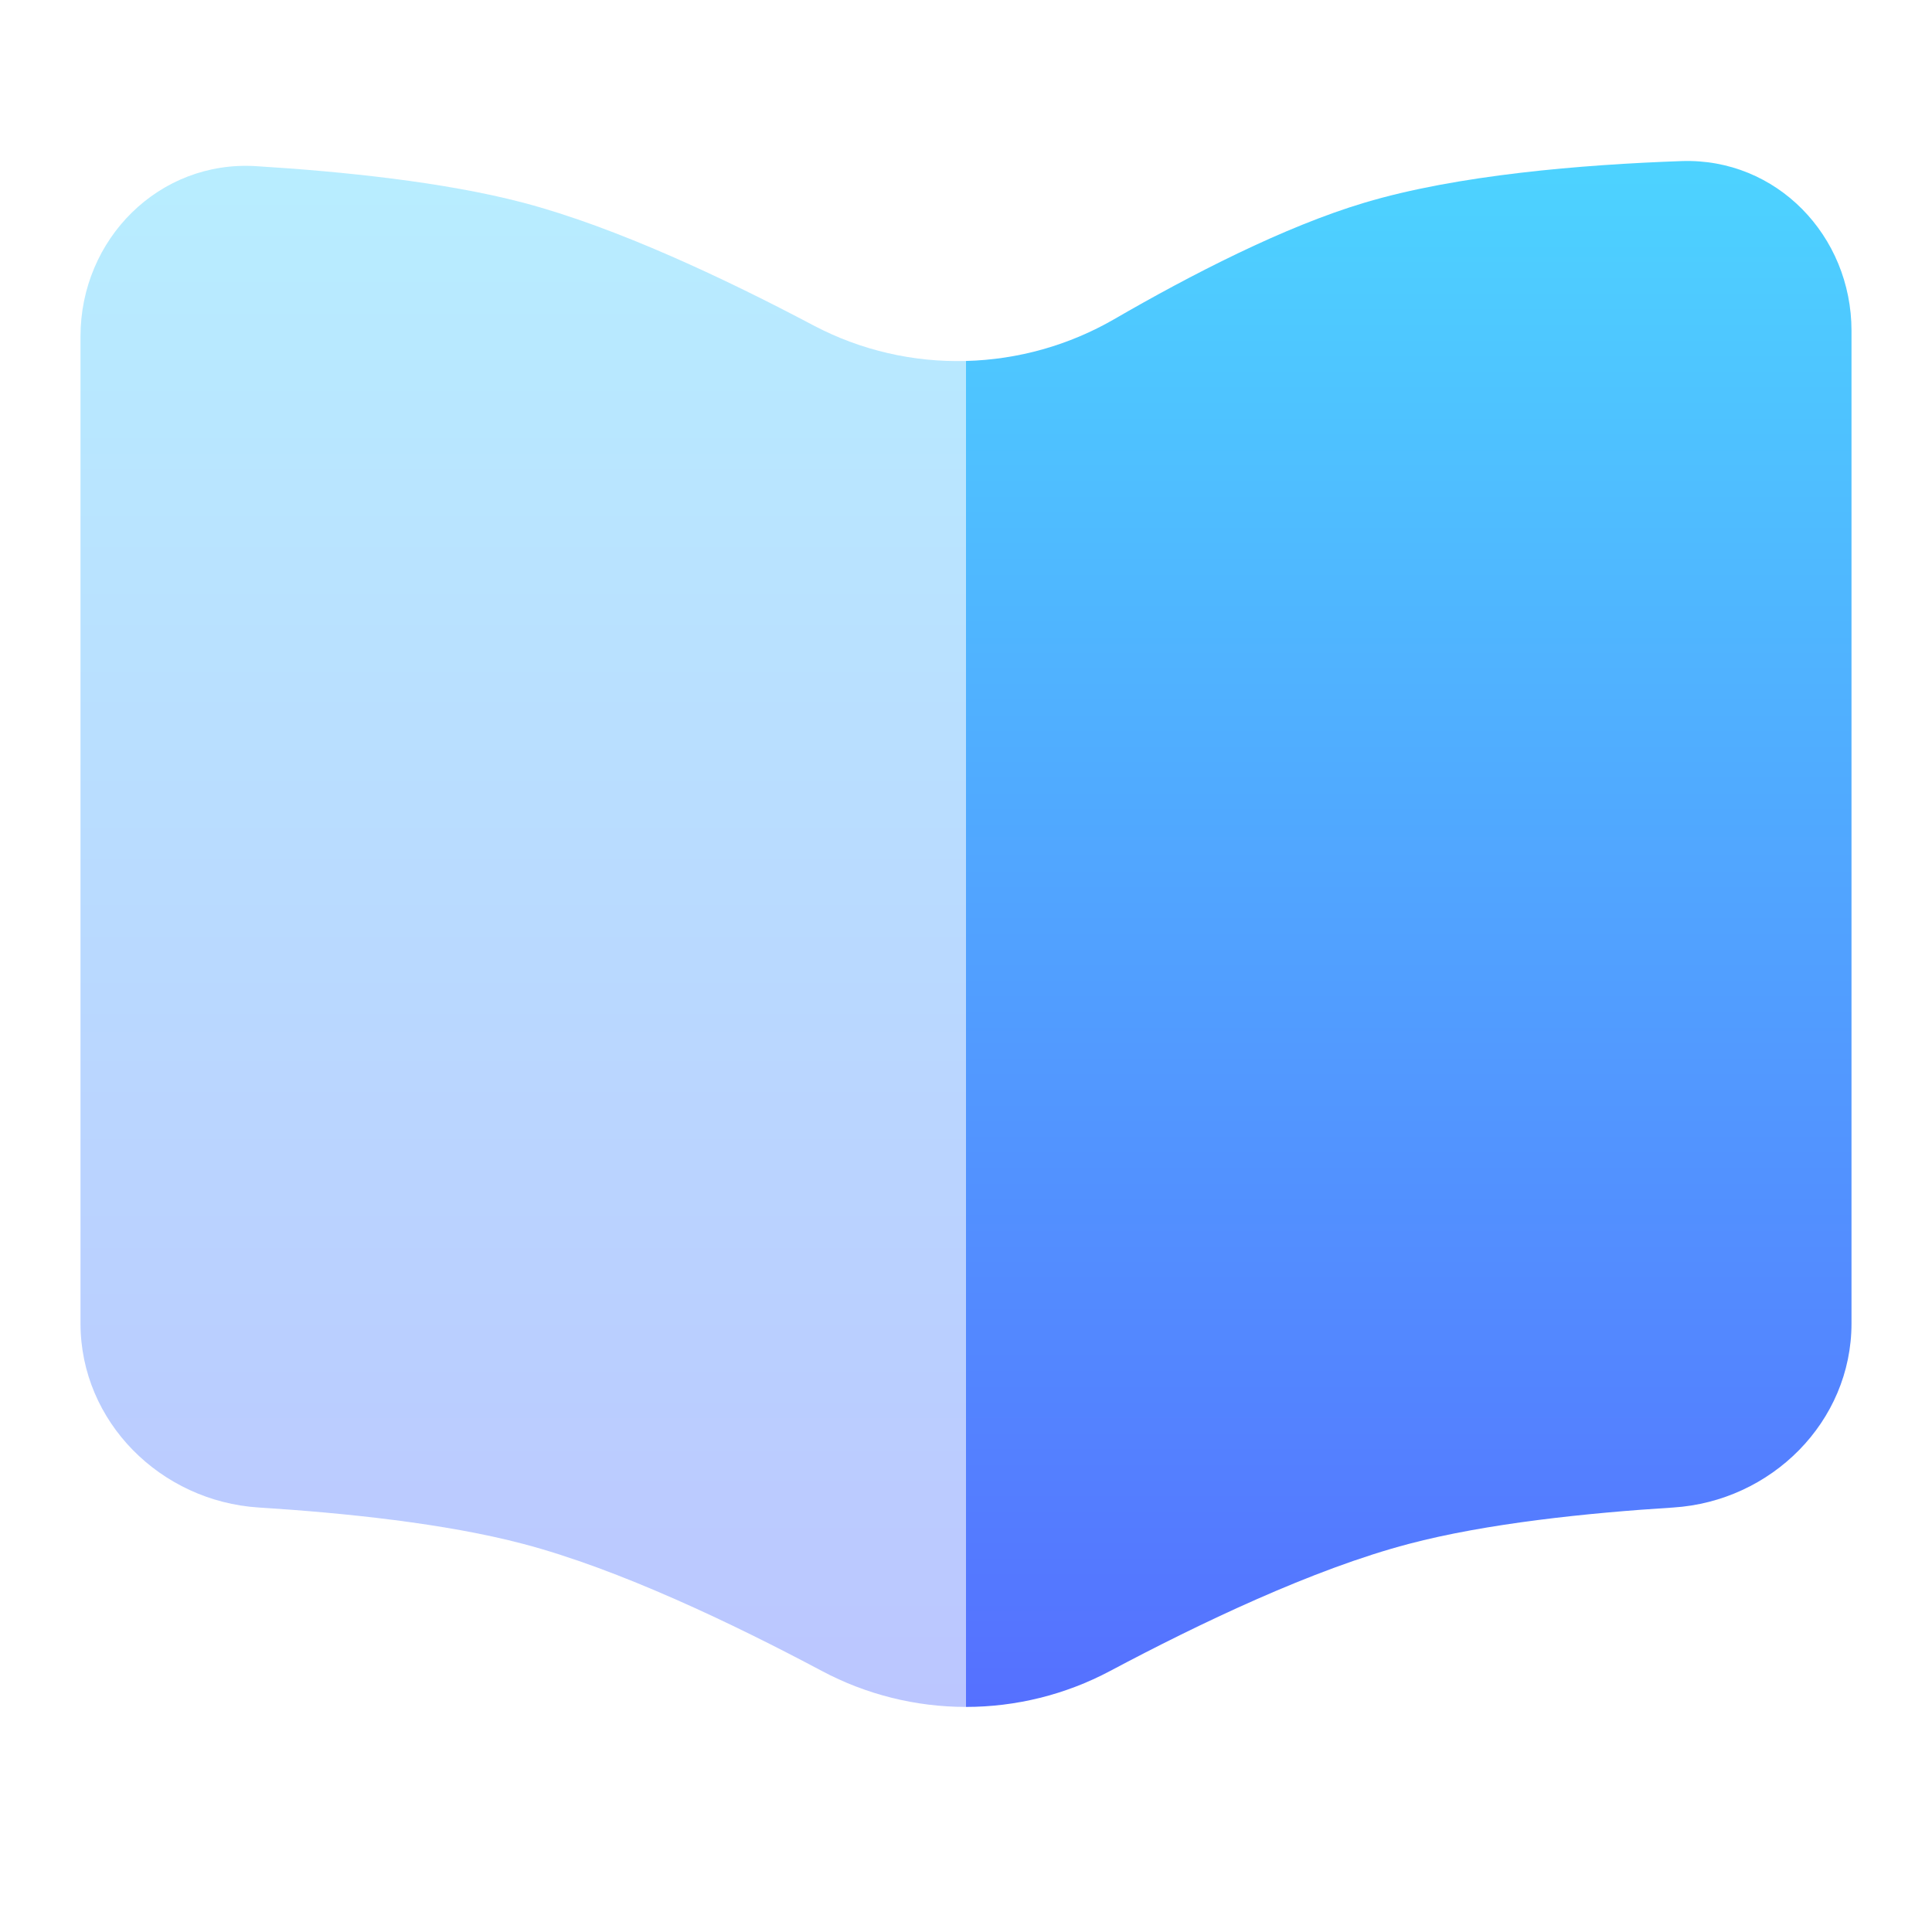
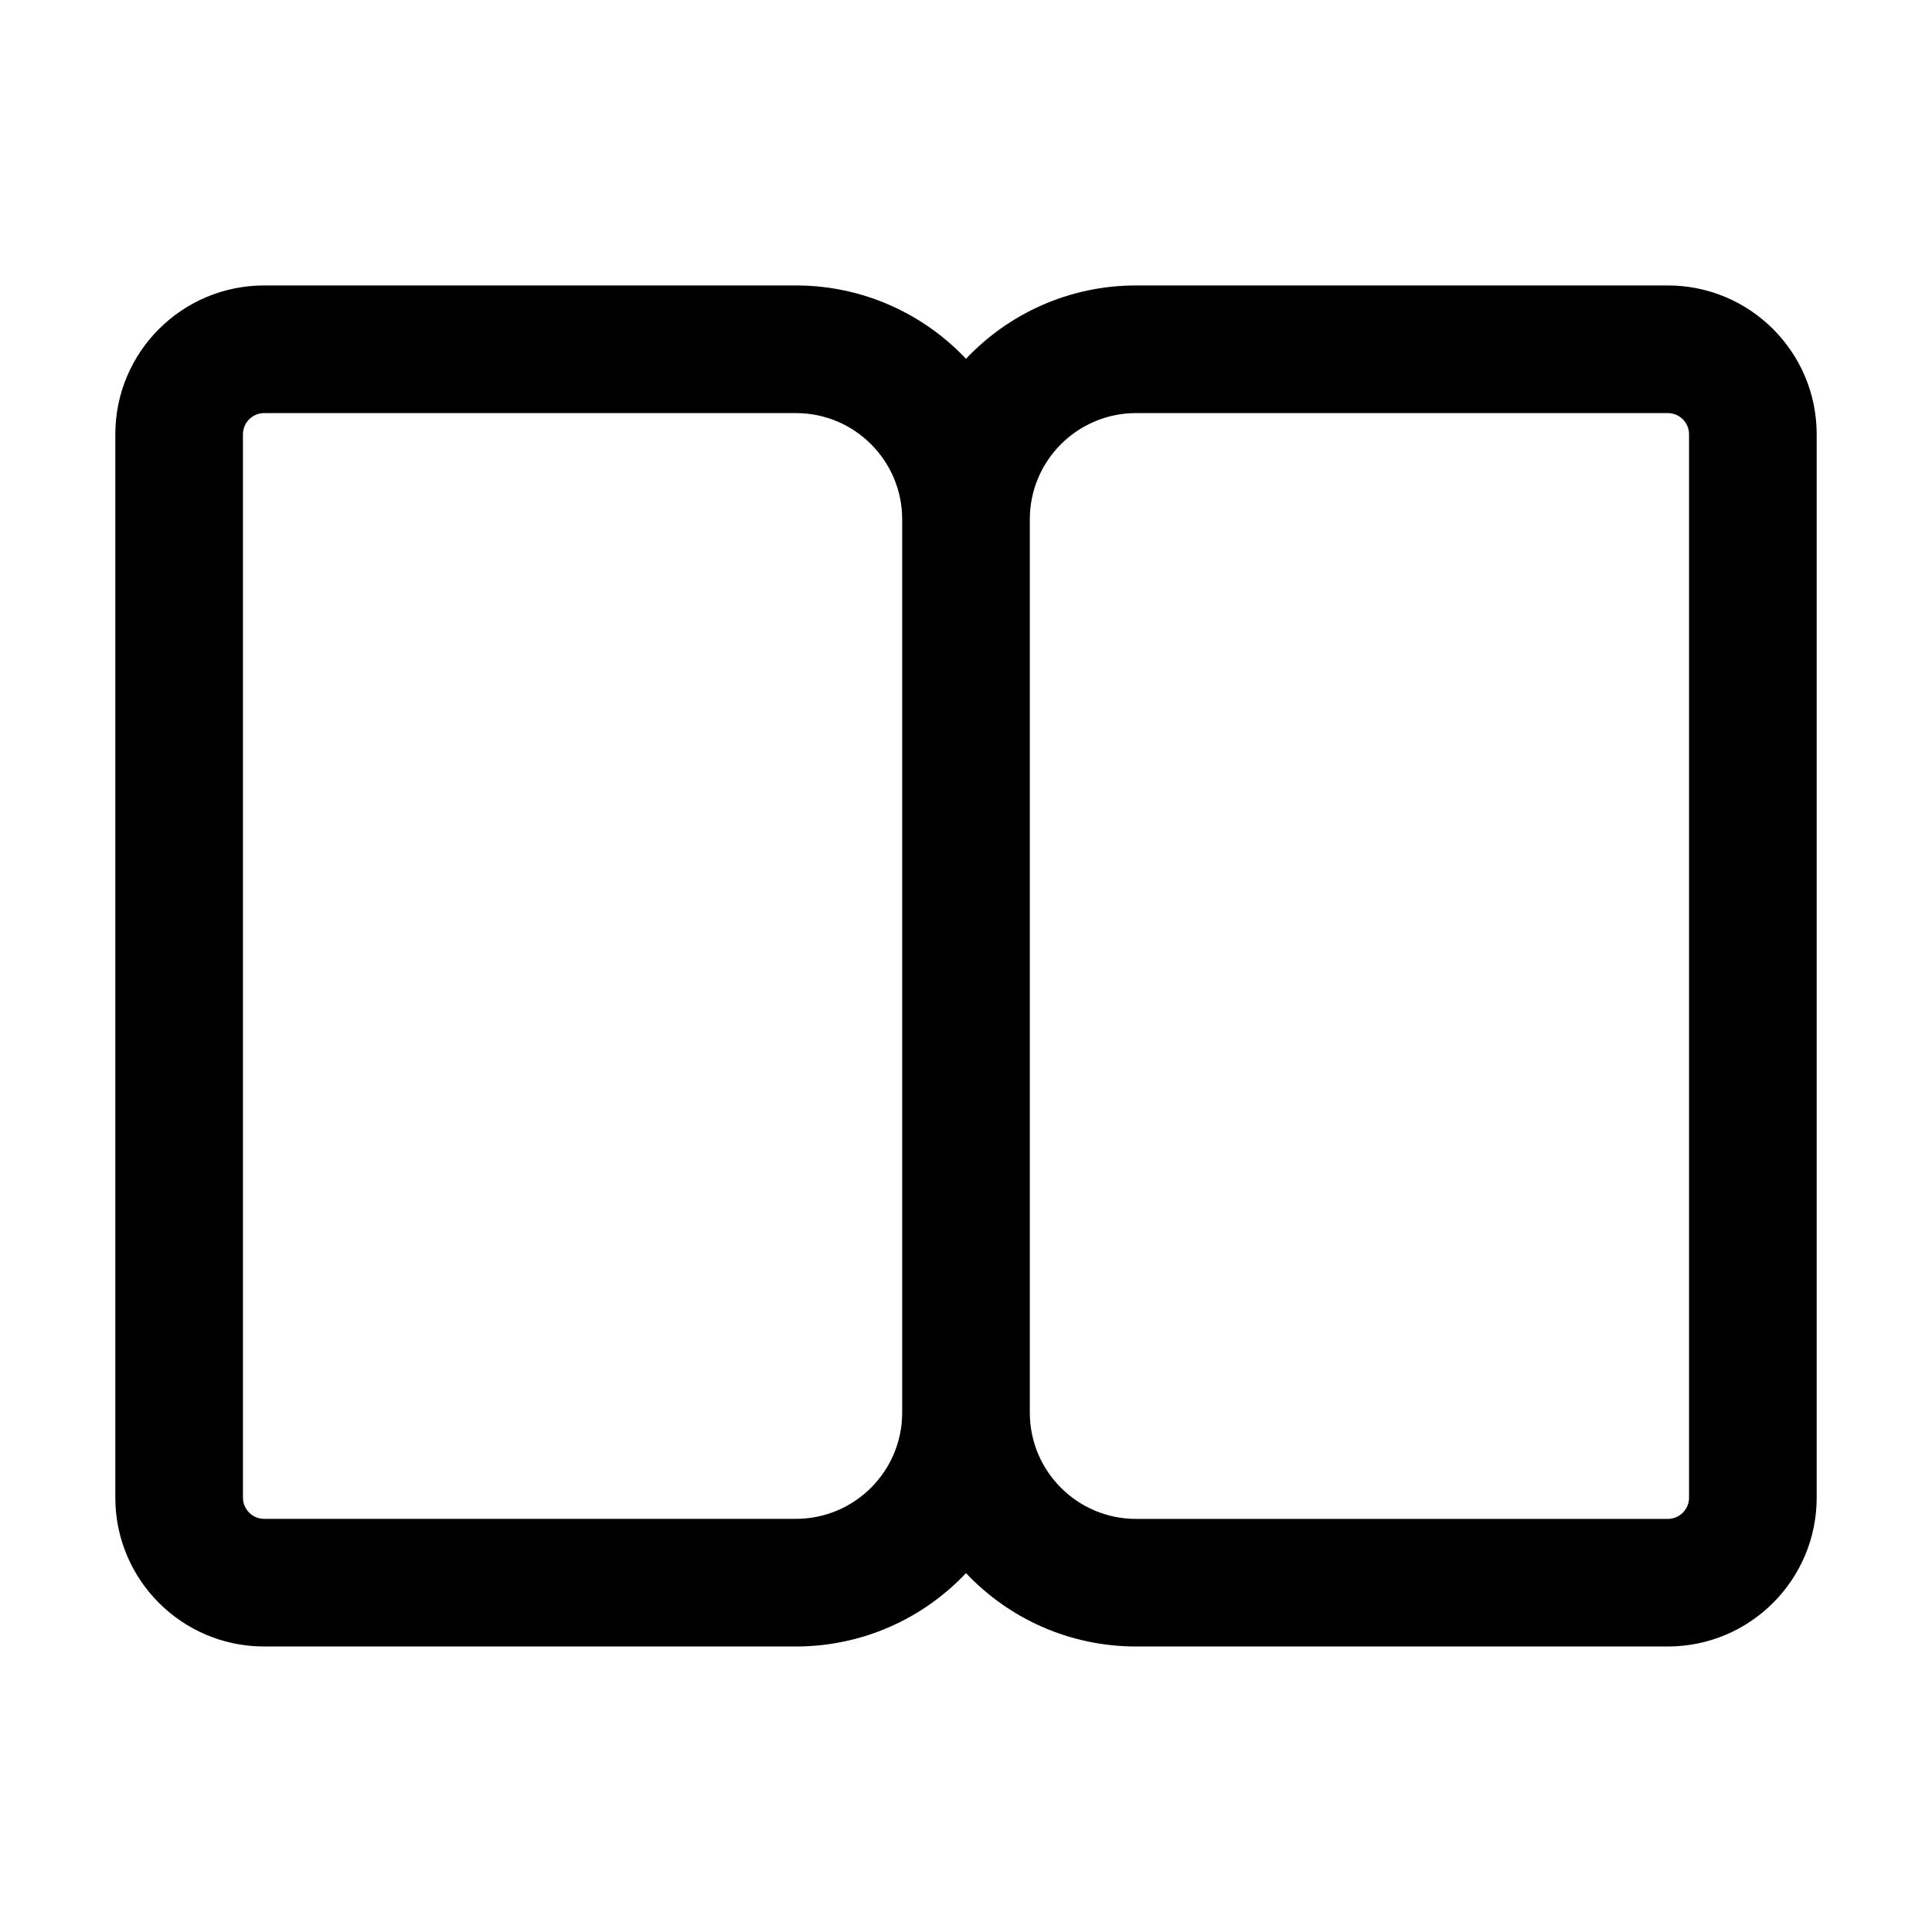
- <svg xmlns="http://www.w3.org/2000/svg" width="24" height="24" viewBox="0 0 24 24" fill="none">
-   <path opacity="0.4" fill-rule="evenodd" clip-rule="evenodd" d="M1 16.44V4.179C1 2.971 1.975 1.99 3.18 2.064C4.255 2.13 5.524 2.261 6.5 2.518C7.655 2.822 9.026 3.471 10.11 4.045C10.692 4.351 11.343 4.502 12 4.484V21.204C11.376 21.204 10.761 21.051 10.209 20.757C9.109 20.172 7.69 19.492 6.5 19.179C5.535 18.924 4.282 18.794 3.216 18.727C1.997 18.65 1 17.663 1 16.44Z" fill="url(#paint0_linear_8_691)" />
-   <path d="M23 16.44V4.109C23 2.929 22.069 1.961 20.89 2.001C19.648 2.045 18.102 2.173 16.95 2.518C15.951 2.816 14.789 3.416 13.841 3.965C13.28 4.289 12.648 4.467 12 4.484V21.204C12.616 21.204 13.233 21.054 13.791 20.757C14.891 20.172 16.31 19.492 17.5 19.179C18.465 18.924 19.718 18.794 20.784 18.727C22.003 18.65 23 17.663 23 16.44Z" fill="url(#paint1_linear_8_691)" />
-   <defs>
-     <linearGradient id="paint0_linear_8_691" x1="6.5" y1="21.204" x2="6.5" y2="2.06" gradientUnits="userSpaceOnUse">
-       <stop stop-color="#5570FF" />
-       <stop offset="1" stop-color="#4DD3FF" />
+ <svg xmlns="http://www.w3.org/2000/svg" width="32" height="32" viewBox="0 0 32 32" fill="none" version="1.1" id="svg5">
+   <defs id="defs5">
+     <linearGradient id="paint0_linear_8_691" x1="6.5" y1="21.204" x2="6.5" y2="2.06" gradientUnits="userSpaceOnUse" gradientTransform="matrix(1.208446,0,0,1.208446,1.498648,1.561808)">
+       <stop stop-color="#5570FF" id="stop2" />
+       <stop offset="1" stop-color="#4DD3FF" id="stop3" />
    </linearGradient>
-     <linearGradient id="paint1_linear_8_691" x1="17.5" y1="21.204" x2="17.5" y2="2" gradientUnits="userSpaceOnUse">
-       <stop stop-color="#5570FF" />
-       <stop offset="1" stop-color="#4DD3FF" />
+     <linearGradient id="paint1_linear_8_691" x1="17.5" y1="21.204" x2="17.5" y2="2" gradientUnits="userSpaceOnUse" gradientTransform="matrix(1.208446,0,0,1.208446,1.498648,1.561808)">
+       <stop stop-color="#5570FF" id="stop4" />
+       <stop offset="1" stop-color="#4DD3FF" id="stop5" />
    </linearGradient>
  </defs>
+   <path d="m 16,26.056 c -0.706,0.748 -1.708,1.215 -2.818,1.215 H 4.376 c -1.362,0 -2.466,-1.104 -2.466,-2.466 V 7.194 c 0,-1.362 1.104,-2.466 2.466,-2.466 h 8.806 c 1.11,0 2.111,0.467 2.818,1.215 0.706,-0.748 1.708,-1.215 2.818,-1.215 h 8.806 c 1.362,0 2.466,1.104 2.466,2.466 v 17.611 c 0,1.362 -1.104,2.466 -2.466,2.466 H 18.818 C 17.708,27.271 16.706,26.804 16,26.056 Z M 4.024,7.194 v 17.611 c 0,0.195 0.158,0.352 0.352,0.352 h 8.806 c 0.973,0 1.761,-0.788 1.761,-1.761 V 8.603 c 0,-0.973 -0.788,-1.761 -1.761,-1.761 H 4.376 c -0.195,0 -0.352,0.158 -0.352,0.352 z M 17.057,23.397 c 0,0.973 0.788,1.761 1.761,1.761 h 8.806 c 0.195,0 0.352,-0.158 0.352,-0.352 V 7.194 c 0,-0.195 -0.158,-0.352 -0.352,-0.352 h -8.806 c -0.973,0 -1.761,0.788 -1.761,1.761 z" fill="#000000" id="path1-3" style="stroke-width:1.409" />
</svg>
